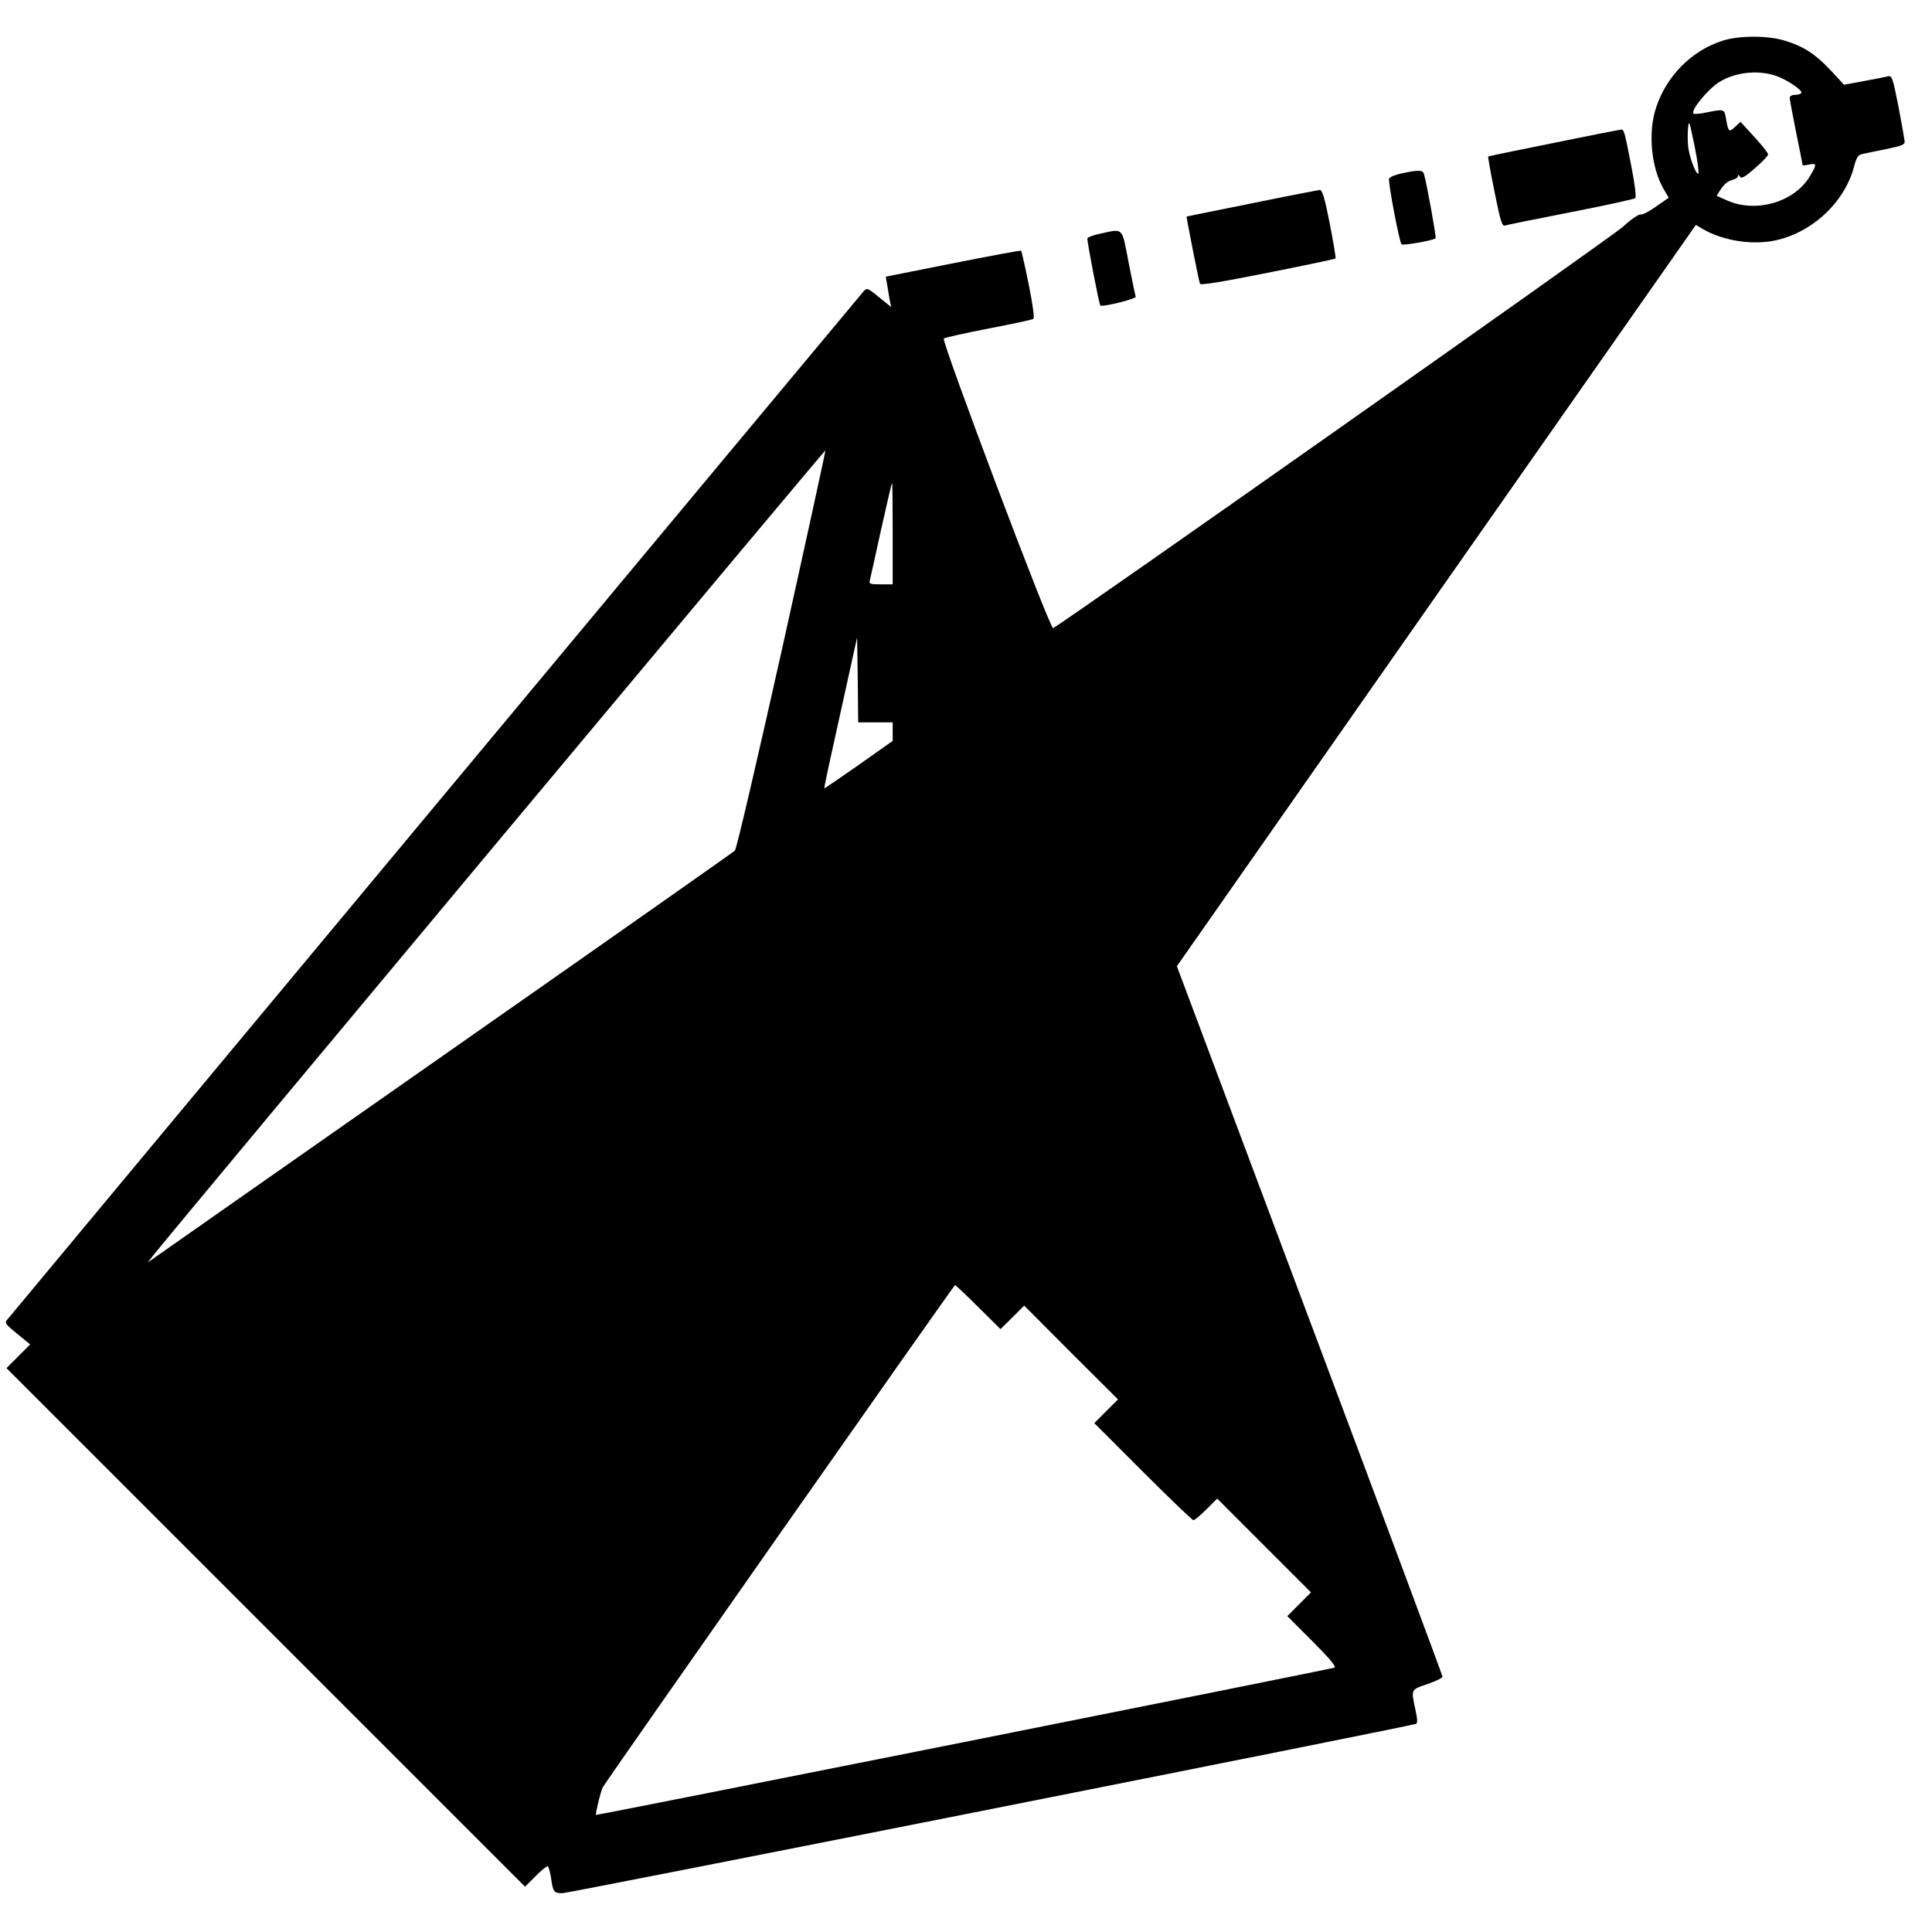
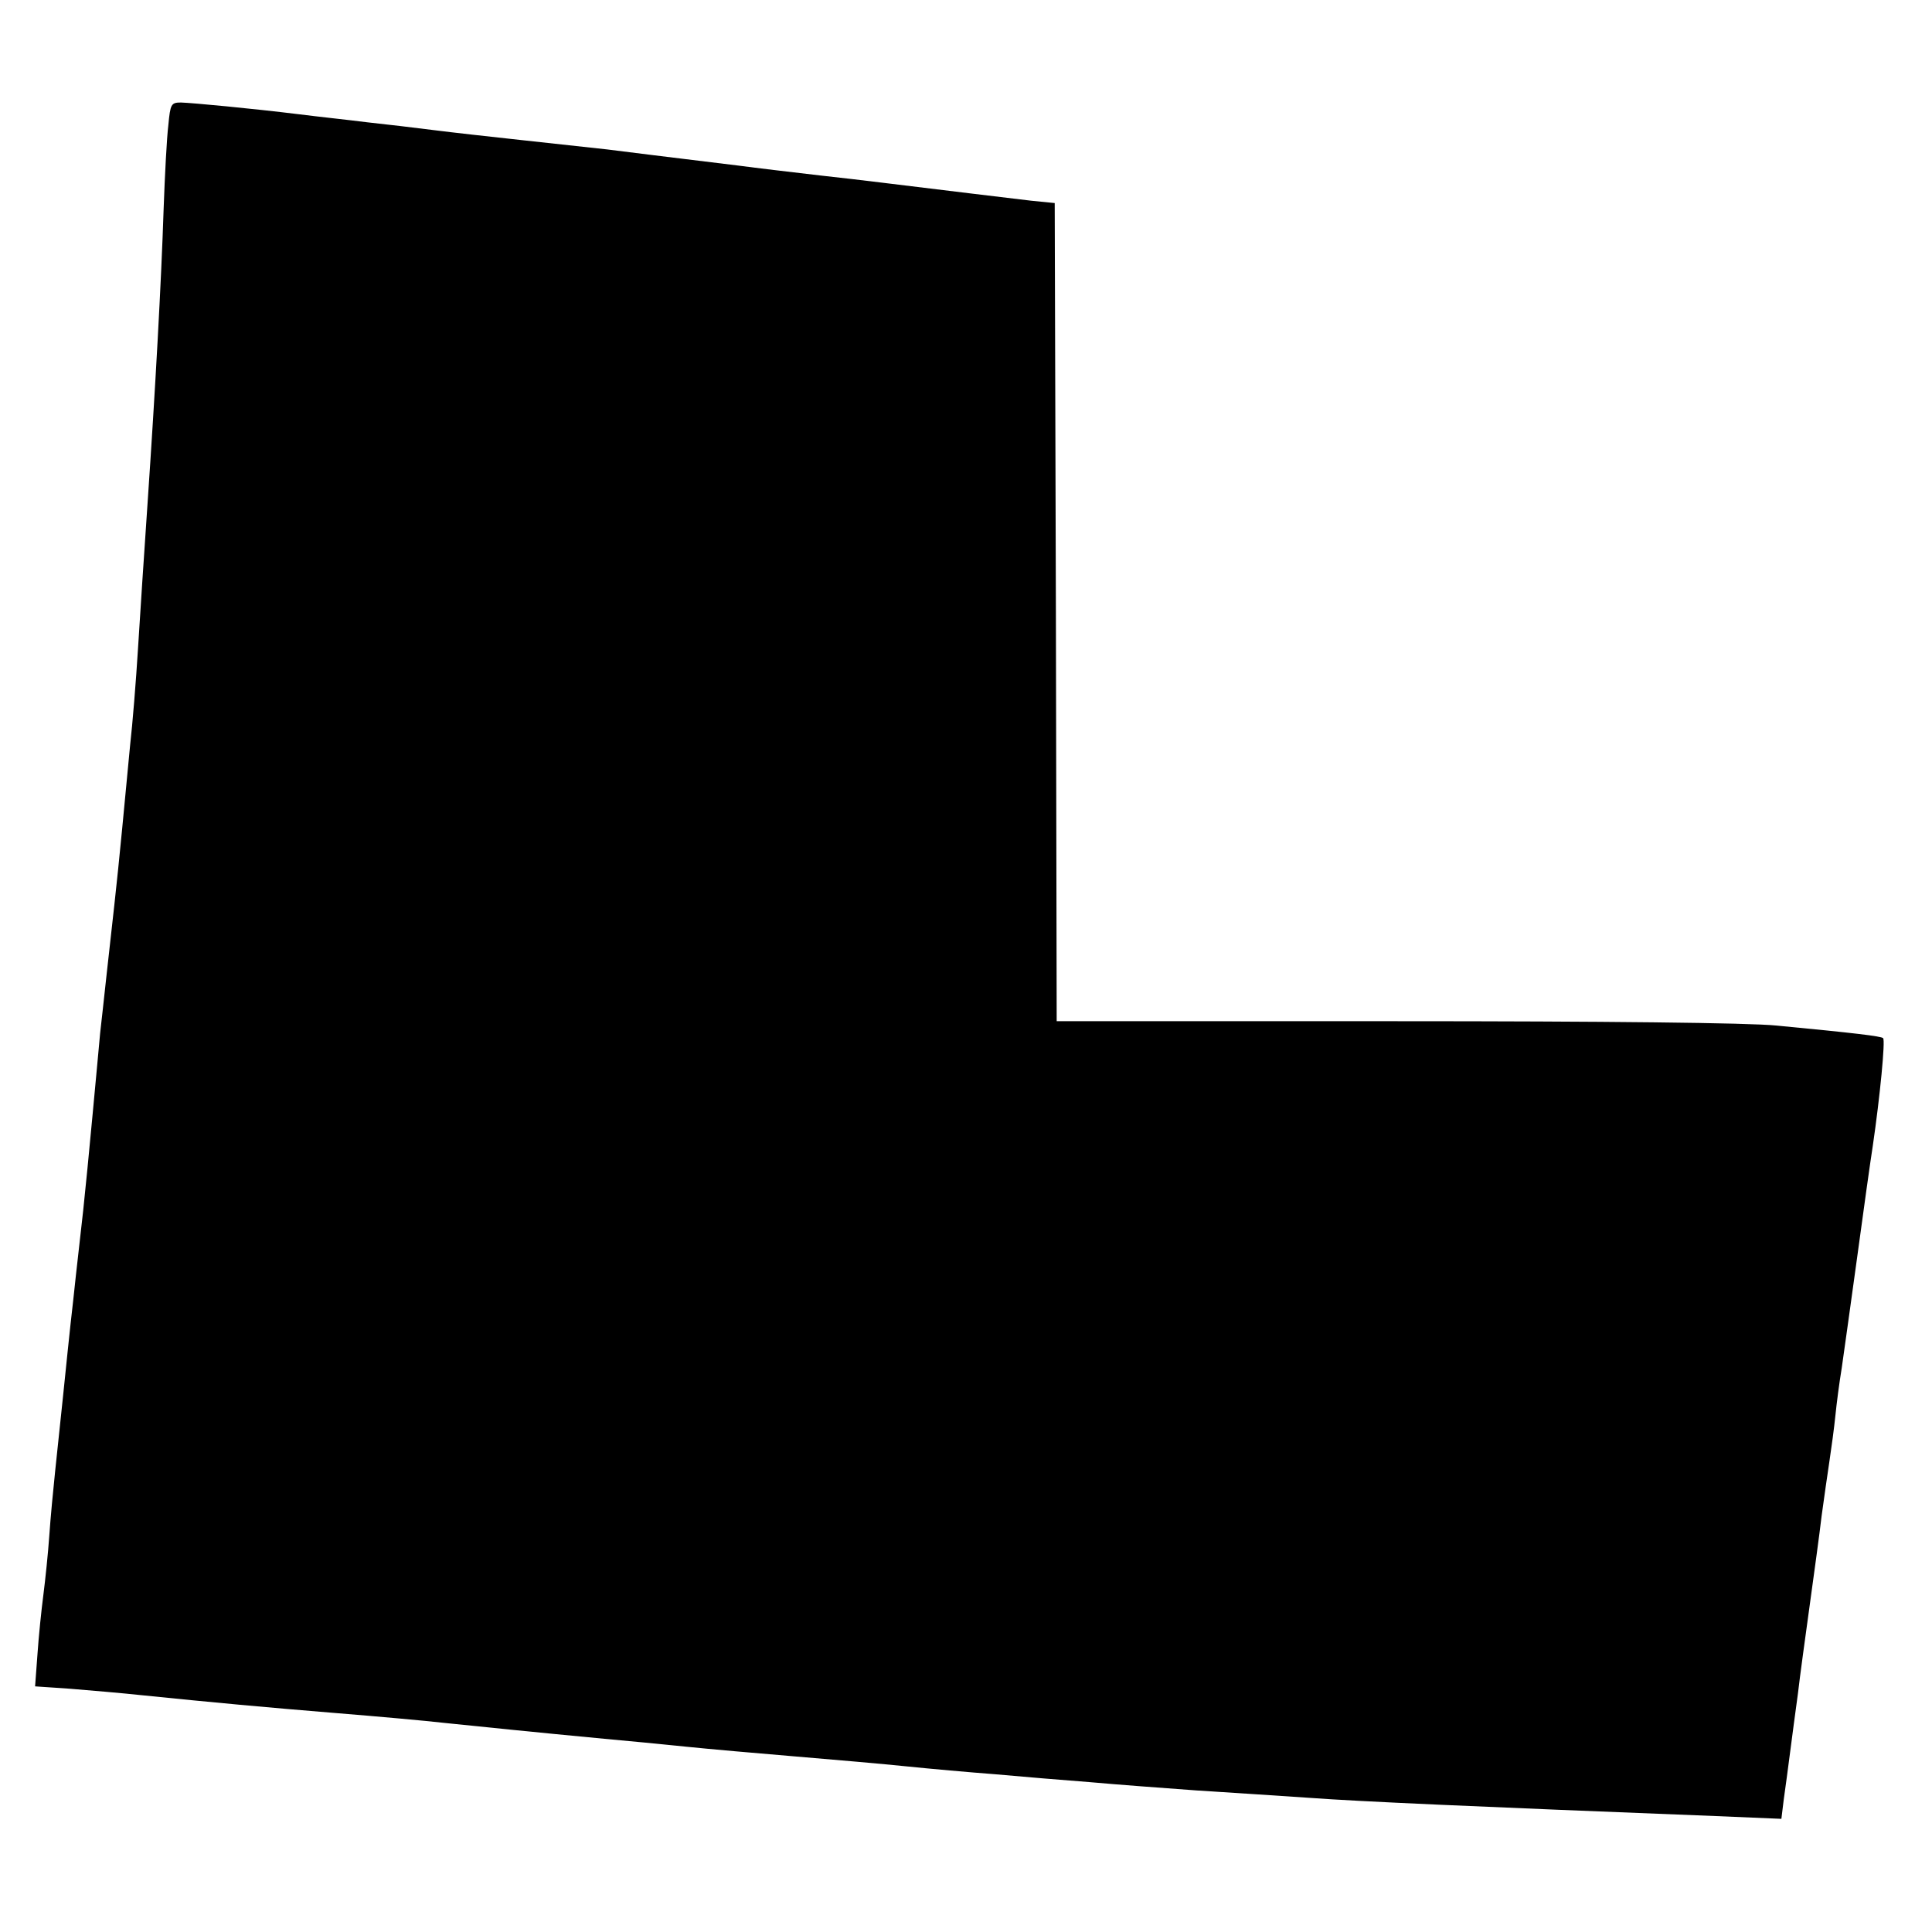
- <svg xmlns="http://www.w3.org/2000/svg" version="1.0" width="896pt" height="896pt" viewBox="0 0 896 896" preserveAspectRatio="xMidYMid meet">
-   <g transform="translate(0,896) scale(0.1,-0.1)" fill="#000000" stroke="none">
-     <path d="M7988 8771 c-143 -46 -258 -162 -307 -308 -39 -116 -24 -278 34 -379 l24 -41 -59 -41 c-32 -23 -65 -40 -72 -37 -7 3 -45 -23 -83 -58 -51 -46 -2559 -1813 -2641 -1860 -14 -8 -519 1332 -507 1343 4 4 97 25 206 46 109 21 203 41 209 45 6 4 -1 59 -21 159 -17 84 -33 155 -35 157 -2 3 -144 -24 -316 -58 l-312 -62 6 -36 c3 -20 9 -52 12 -71 l7 -34 -42 34 c-68 56 -69 56 -85 40 -13 -14 -3946 -4737 -3974 -4772 -11 -13 -4 -22 48 -64 l60 -49 -55 -55 -55 -55 1203 -1203 1202 -1202 49 49 c27 28 53 48 57 46 3 -3 10 -26 14 -51 10 -69 13 -74 54 -74 28 0 3915 771 3957 785 9 3 8 20 -2 67 -20 95 -22 91 56 118 39 13 70 29 70 34 0 5 -277 749 -616 1652 l-616 1643 1203 1719 1204 1719 30 -18 c85 -50 205 -73 310 -59 183 26 351 175 395 353 9 34 18 49 34 52 11 3 62 13 111 23 77 16 90 21 88 38 -1 10 -14 83 -29 162 -26 132 -30 143 -49 138 -11 -3 -61 -13 -111 -22 l-92 -17 -62 67 c-72 76 -124 110 -211 137 -80 25 -213 25 -291 0z m262 -168 c49 -20 111 -64 104 -74 -3 -5 -16 -9 -30 -9 -13 0 -24 -6 -24 -13 0 -8 14 -81 30 -162 17 -81 30 -150 30 -151 0 -2 14 -1 30 3 36 7 37 2 5 -52 -70 -121 -248 -174 -382 -116 l-52 23 22 34 c13 19 33 36 50 39 15 4 27 12 27 18 0 8 4 7 9 -2 7 -11 22 -3 70 39 34 29 61 58 61 64 0 6 -29 43 -64 81 l-64 70 -25 -23 c-28 -27 -32 -24 -42 36 -8 47 -8 47 -89 31 -31 -7 -59 -9 -62 -6 -15 14 66 113 120 147 78 48 192 58 276 23z m-390 -326 c12 -59 19 -113 17 -120 -6 -16 -36 54 -46 110 -7 38 -4 130 4 121 2 -2 13 -52 25 -111z m-4234 -2331 c-113 -505 -210 -924 -218 -931 -7 -7 -609 -430 -1338 -940 -729 -510 -1338 -937 -1355 -949 l-30 -21 25 32 c100 127 3116 3739 3118 3734 1 -3 -90 -420 -202 -925z m514 539 l0 -235 -56 0 c-48 0 -55 2 -50 18 2 9 26 115 52 235 27 119 49 217 51 217 2 0 3 -106 3 -235z m-80 -875 l80 0 0 -43 0 -43 -157 -111 c-87 -61 -159 -110 -160 -109 -2 2 32 159 75 351 l77 349 3 -197 2 -197 80 0z m477 -2712 l103 -102 55 54 55 55 217 -218 218 -217 -55 -55 -55 -55 225 -225 c124 -124 229 -225 235 -225 5 0 32 22 60 50 l50 50 218 -218 217 -217 -55 -55 -55 -55 117 -117 c79 -79 112 -119 102 -122 -22 -8 -3422 -686 -3425 -683 -4 4 23 114 32 129 24 41 1628 2328 1633 2328 3 0 52 -46 108 -102z" />
-     <path d="M7205 8297 c-165 -33 -301 -61 -303 -63 -2 -1 11 -75 29 -163 27 -135 35 -161 48 -157 9 3 147 31 306 62 160 31 294 61 299 65 5 5 -2 65 -18 146 -33 169 -34 173 -49 172 -7 -1 -147 -28 -312 -62z" />
-     <path d="M6501 8156 c-30 -6 -56 -17 -59 -25 -5 -15 47 -292 58 -304 6 -7 148 18 158 28 4 4 -41 253 -54 298 -6 19 -24 20 -103 3z" />
-     <path d="M5805 8017 c-165 -33 -301 -61 -302 -61 -2 -1 56 -296 62 -312 2 -8 104 9 314 51 172 34 313 64 315 66 2 2 -10 75 -27 162 -24 122 -35 157 -47 156 -8 -1 -150 -28 -315 -62z" />
-     <path d="M5101 7876 c-30 -6 -56 -16 -58 -21 -3 -10 54 -305 60 -312 9 -8 168 31 164 41 -2 6 -17 77 -33 159 -32 167 -22 157 -133 133z" />
+ <svg xmlns="http://www.w3.org/2000/svg" version="1.0" width="490pt" height="490pt" viewBox="0 0 490 490" preserveAspectRatio="xMidYMid meet">
+   <g transform="translate(0,490) scale(0.1,-0.1)" fill="#000000" stroke="none">
+     <path d="M427 4583 c-4 -32 -9 -128 -12 -213 -6 -185 -21 -457 -41 -750 -8 -118 -19 -282 -24 -365 -5 -82 -14 -193 -20 -245 -5 -52 -14 -147 -20 -210 -6 -63 -15 -151 -20 -195 -5 -44 -14 -125 -20 -180 -6 -55 -13 -120 -16 -145 -2 -25 -11 -117 -19 -205 -8 -88 -19 -198 -24 -245 -5 -47 -17 -148 -25 -225 -9 -77 -20 -187 -26 -245 -6 -58 -15 -143 -20 -190 -5 -47 -12 -121 -15 -165 -3 -44 -10 -111 -15 -150 -5 -38 -12 -106 -15 -151 l-6 -81 88 -6 c48 -4 133 -11 188 -17 177 -18 306 -30 490 -45 99 -8 223 -19 275 -25 98 -10 223 -23 403 -40 56 -5 149 -14 207 -20 58 -6 184 -17 280 -25 96 -8 222 -19 280 -25 58 -6 159 -15 225 -20 66 -6 174 -15 240 -20 66 -6 188 -15 270 -21 83 -5 213 -14 290 -19 122 -9 414 -22 1027 -46 l166 -7 6 49 c4 27 11 81 16 119 5 39 14 106 20 150 5 44 19 145 30 225 11 80 25 181 30 225 6 44 15 107 20 140 5 33 12 85 15 115 3 30 10 84 16 120 5 36 23 162 39 280 16 118 34 247 40 285 18 123 32 267 26 272 -5 5 -72 13 -271 32 -69 7 -437 11 -968 11 l-857 0 -2 1038 -3 1037 -60 6 c-33 4 -100 12 -150 18 -224 27 -267 33 -385 46 -69 8 -162 19 -207 25 -213 26 -254 31 -333 41 -47 5 -146 16 -220 24 -74 8 -173 19 -220 25 -47 6 -123 15 -170 20 -47 6 -123 14 -170 20 -122 15 -271 29 -301 30 -25 0 -27 -4 -32 -57z" />
  </g>
</svg>
